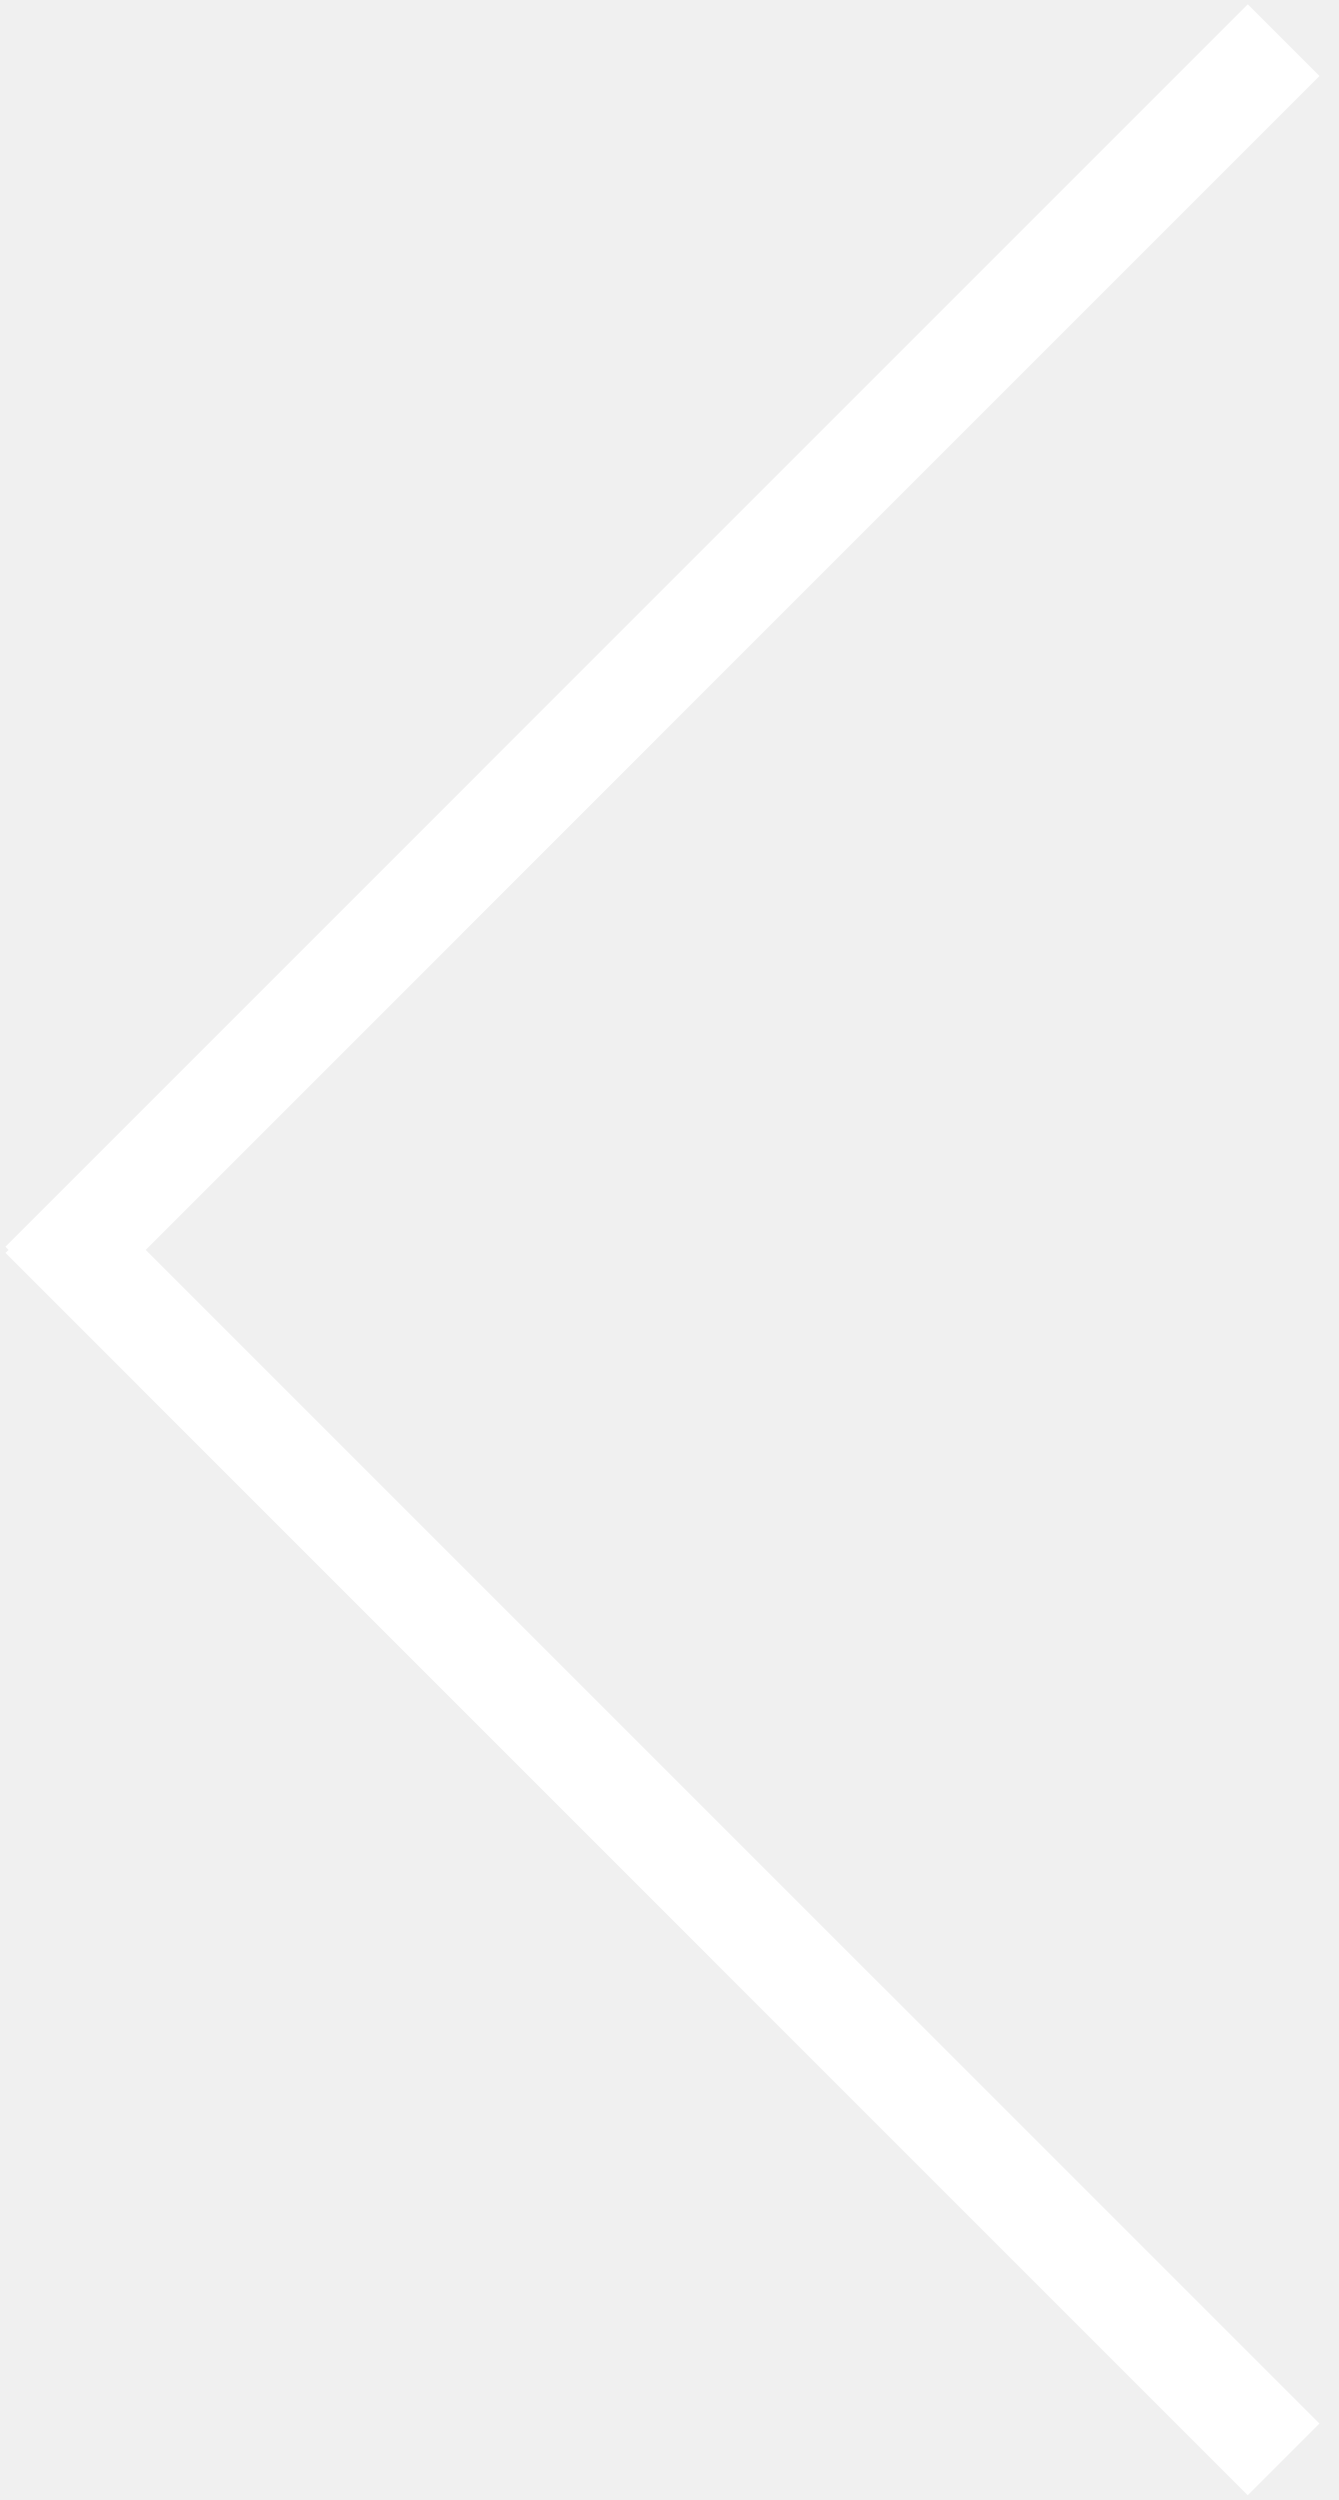
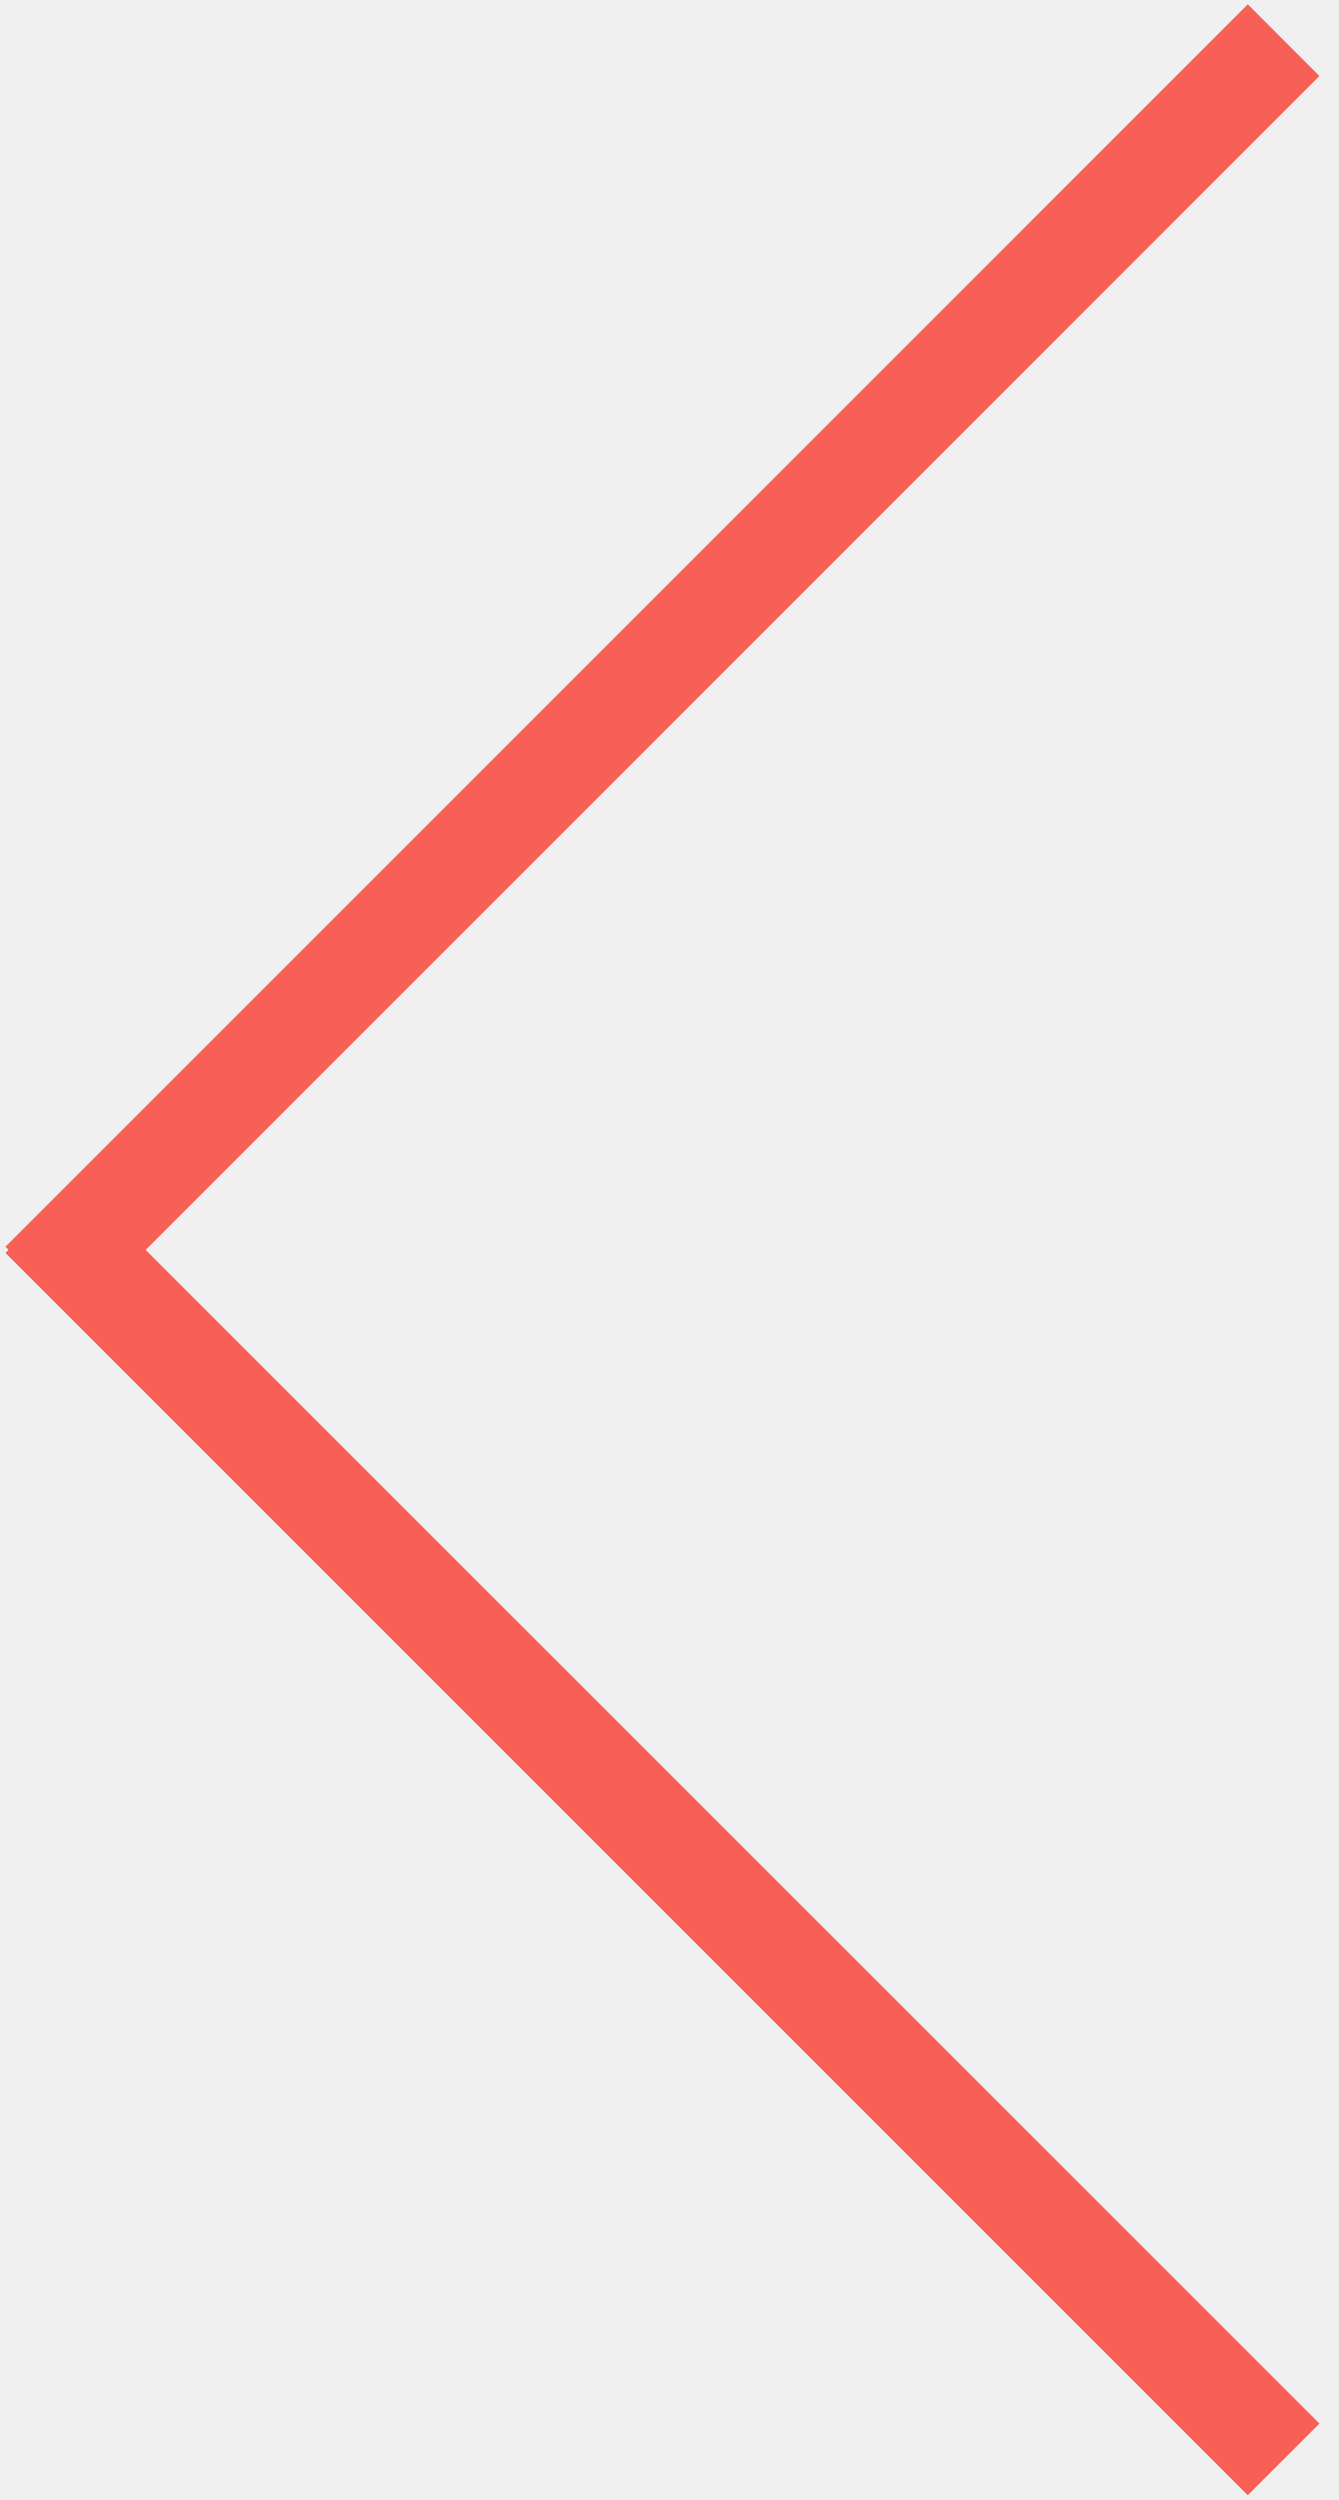
<svg xmlns="http://www.w3.org/2000/svg" version="1.1" id="Layer_1" x="0px" y="0px" width="26.391px" height="49.305px" viewBox="0 0 26.391 49.305" enable-background="new 0 0 26.391 49.305" xml:space="preserve">
-   <polygon fill="#FFFFFF" points="24.608,49.211 26.022,47.797 2.873,24.651 26.022,1.499 24.609,0.085 0.108,24.587 0.168,24.651   0.108,24.71 " />
+   <polygon fill="#F86057" points="24.608,49.211 26.022,47.797 2.873,24.651 26.022,1.499 24.609,0.085 0.108,24.587 0.168,24.651   0.108,24.71 " />
</svg>
